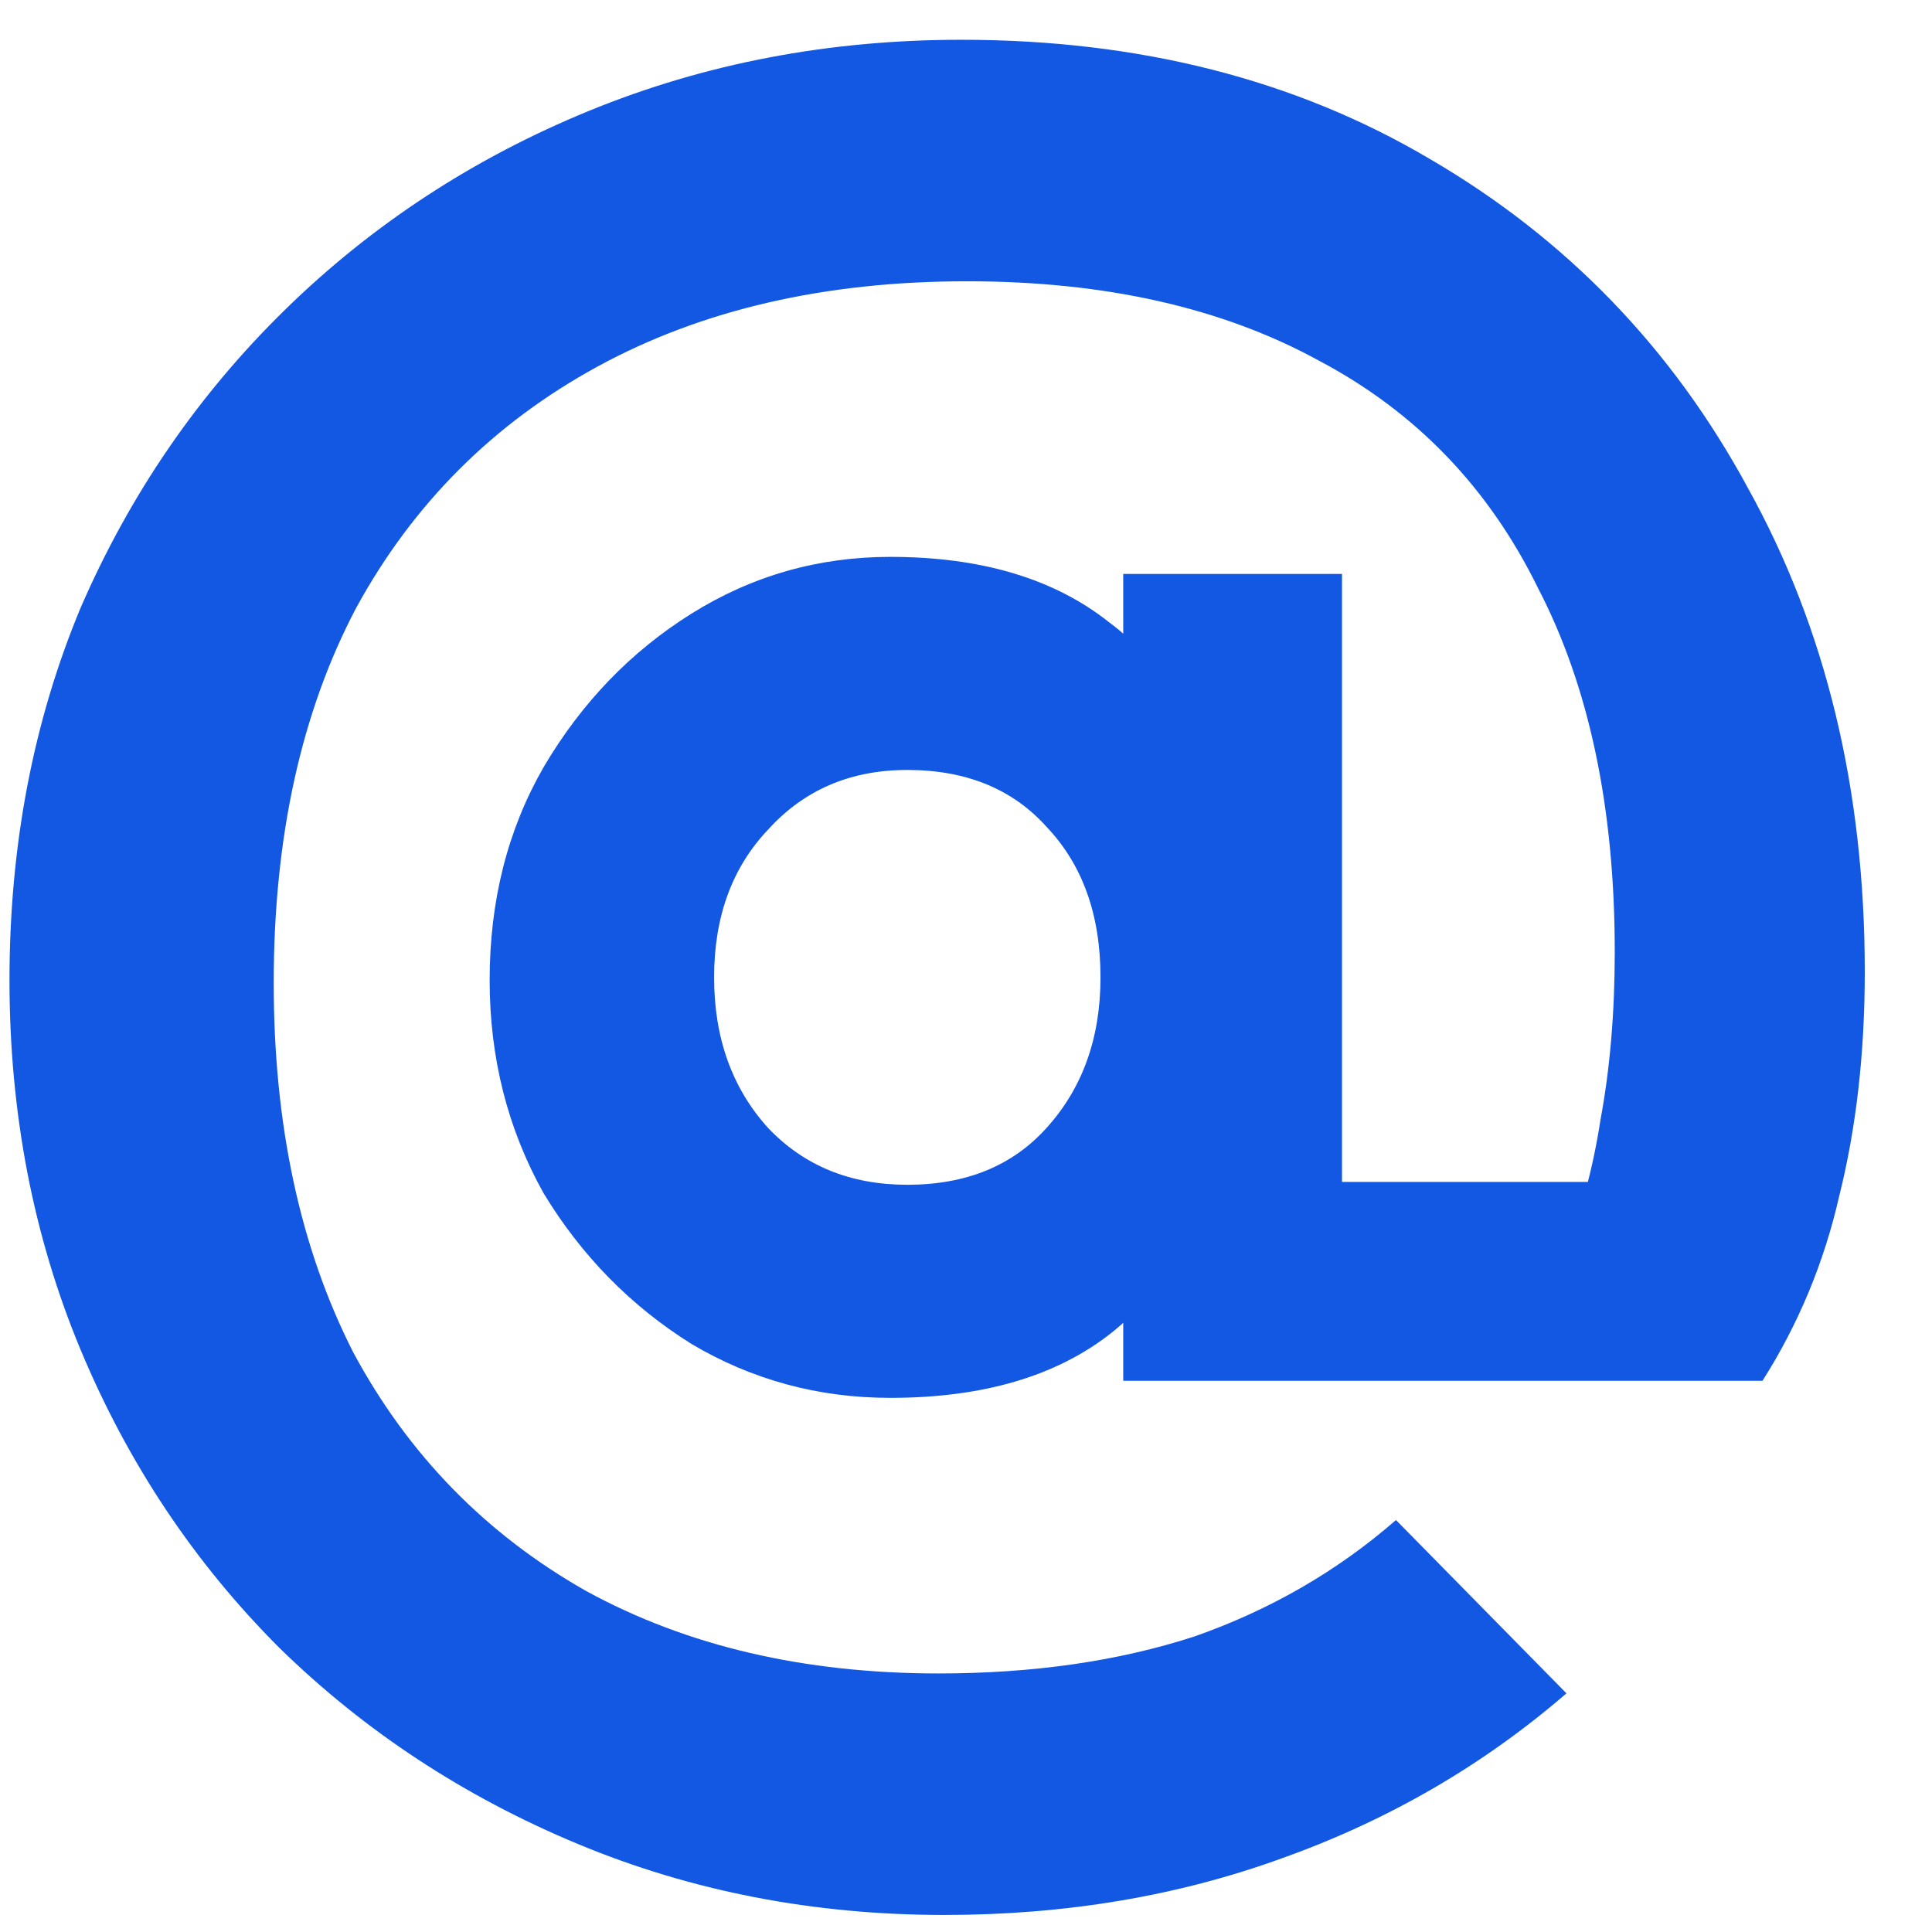
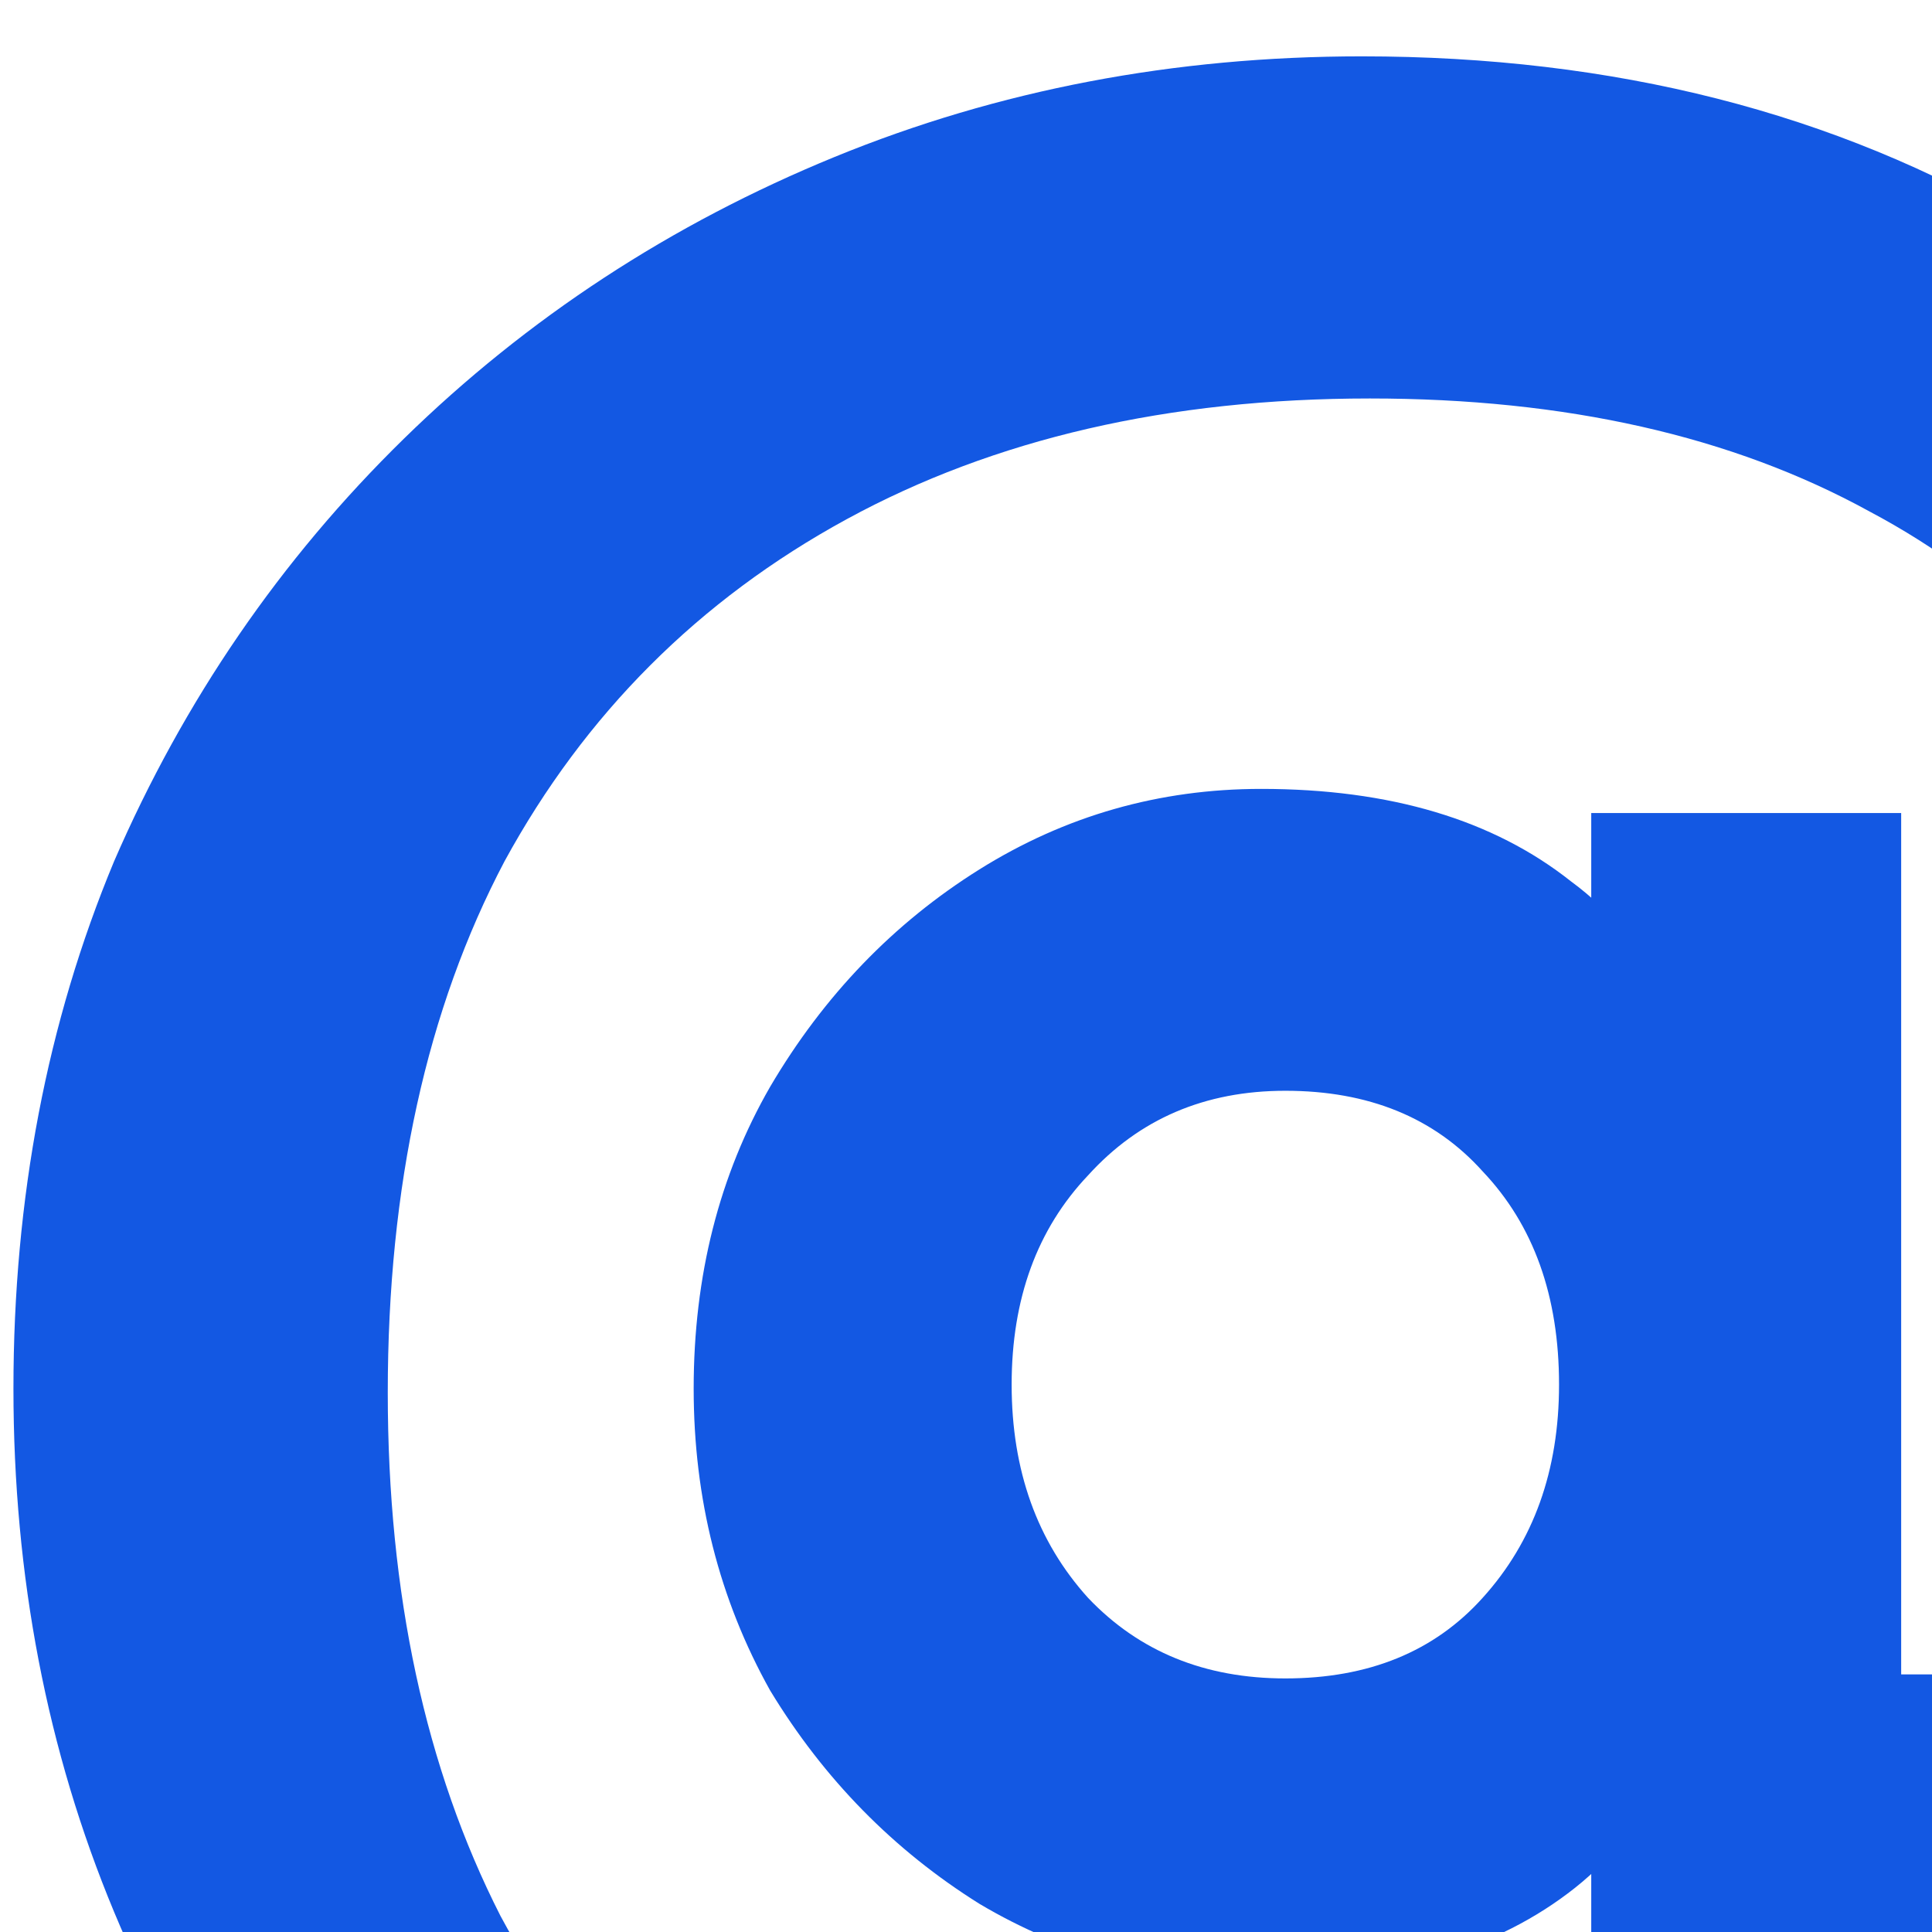
- <svg xmlns="http://www.w3.org/2000/svg" width="36" height="36" viewBox="0 0 34 34" fill="none">
+ <svg xmlns="http://www.w3.org/2000/svg" width="24" height="24" viewBox="0 0 24 24" fill="none">
  <path d="M15.667 24.6C14.401 24.6 13.234 24.283 12.167 23.65C11.101 22.983 10.234 22.1 9.567 21C8.934 19.867 8.617 18.617 8.617 17.25C8.617 15.85 8.934 14.6 9.567 13.5C10.234 12.367 11.101 11.467 12.167 10.8C13.234 10.133 14.401 9.8 15.667 9.8C17.267 9.8 18.551 10.183 19.517 10.95C20.517 11.683 21.017 12.833 21.017 14.4V20C21.017 21.533 20.534 22.683 19.567 23.45C18.601 24.217 17.301 24.6 15.667 24.6ZM15.967 20.85C17.001 20.85 17.817 20.517 18.417 19.85C19.051 19.15 19.367 18.267 19.367 17.2C19.367 16.1 19.051 15.217 18.417 14.55C17.817 13.883 17.001 13.55 15.967 13.55C14.967 13.55 14.151 13.9 13.517 14.6C12.884 15.267 12.567 16.133 12.567 17.2C12.567 18.267 12.884 19.15 13.517 19.85C14.151 20.517 14.967 20.85 15.967 20.85ZM19.767 24.3V20.5L20.317 17L19.767 13.6V10.1H23.617V24.3H19.767ZM24.567 26.75L27.567 29.8C26.101 31.067 24.434 32.033 22.567 32.7C20.734 33.367 18.751 33.7 16.617 33.7C14.317 33.7 12.167 33.283 10.167 32.45C8.167 31.617 6.417 30.467 4.917 29C3.417 27.5 2.251 25.75 1.417 23.75C0.584 21.75 0.167 19.583 0.167 17.25C0.167 14.883 0.584 12.7 1.417 10.7C2.284 8.7 3.484 6.95 5.017 5.45C6.551 3.95 8.334 2.783 10.367 1.95C12.401 1.117 14.584 0.7 16.917 0.7C20.051 0.7 22.801 1.4 25.167 2.8C27.567 4.2 29.434 6.133 30.767 8.6C32.134 11.067 32.817 13.9 32.817 17.1C32.817 18.533 32.667 19.85 32.367 21.05C32.101 22.217 31.651 23.3 31.017 24.3L26.317 24.15C26.817 23.517 27.217 22.833 27.517 22.1C27.817 21.367 28.034 20.567 28.167 19.7C28.334 18.8 28.417 17.817 28.417 16.75C28.417 14.217 27.967 12.083 27.067 10.35C26.201 8.583 24.917 7.25 23.217 6.35C21.517 5.417 19.451 4.95 17.017 4.95C14.517 4.95 12.351 5.45 10.517 6.45C8.684 7.45 7.267 8.867 6.267 10.7C5.301 12.533 4.817 14.733 4.817 17.3C4.817 19.8 5.284 21.967 6.217 23.8C7.184 25.6 8.551 27 10.317 28C12.084 28.967 14.151 29.45 16.517 29.45C18.184 29.45 19.684 29.233 21.017 28.8C22.351 28.333 23.534 27.65 24.567 26.75ZM21.567 20.8H31.017V24.3H21.567V20.8Z" fill="#1358E3" />
</svg>
